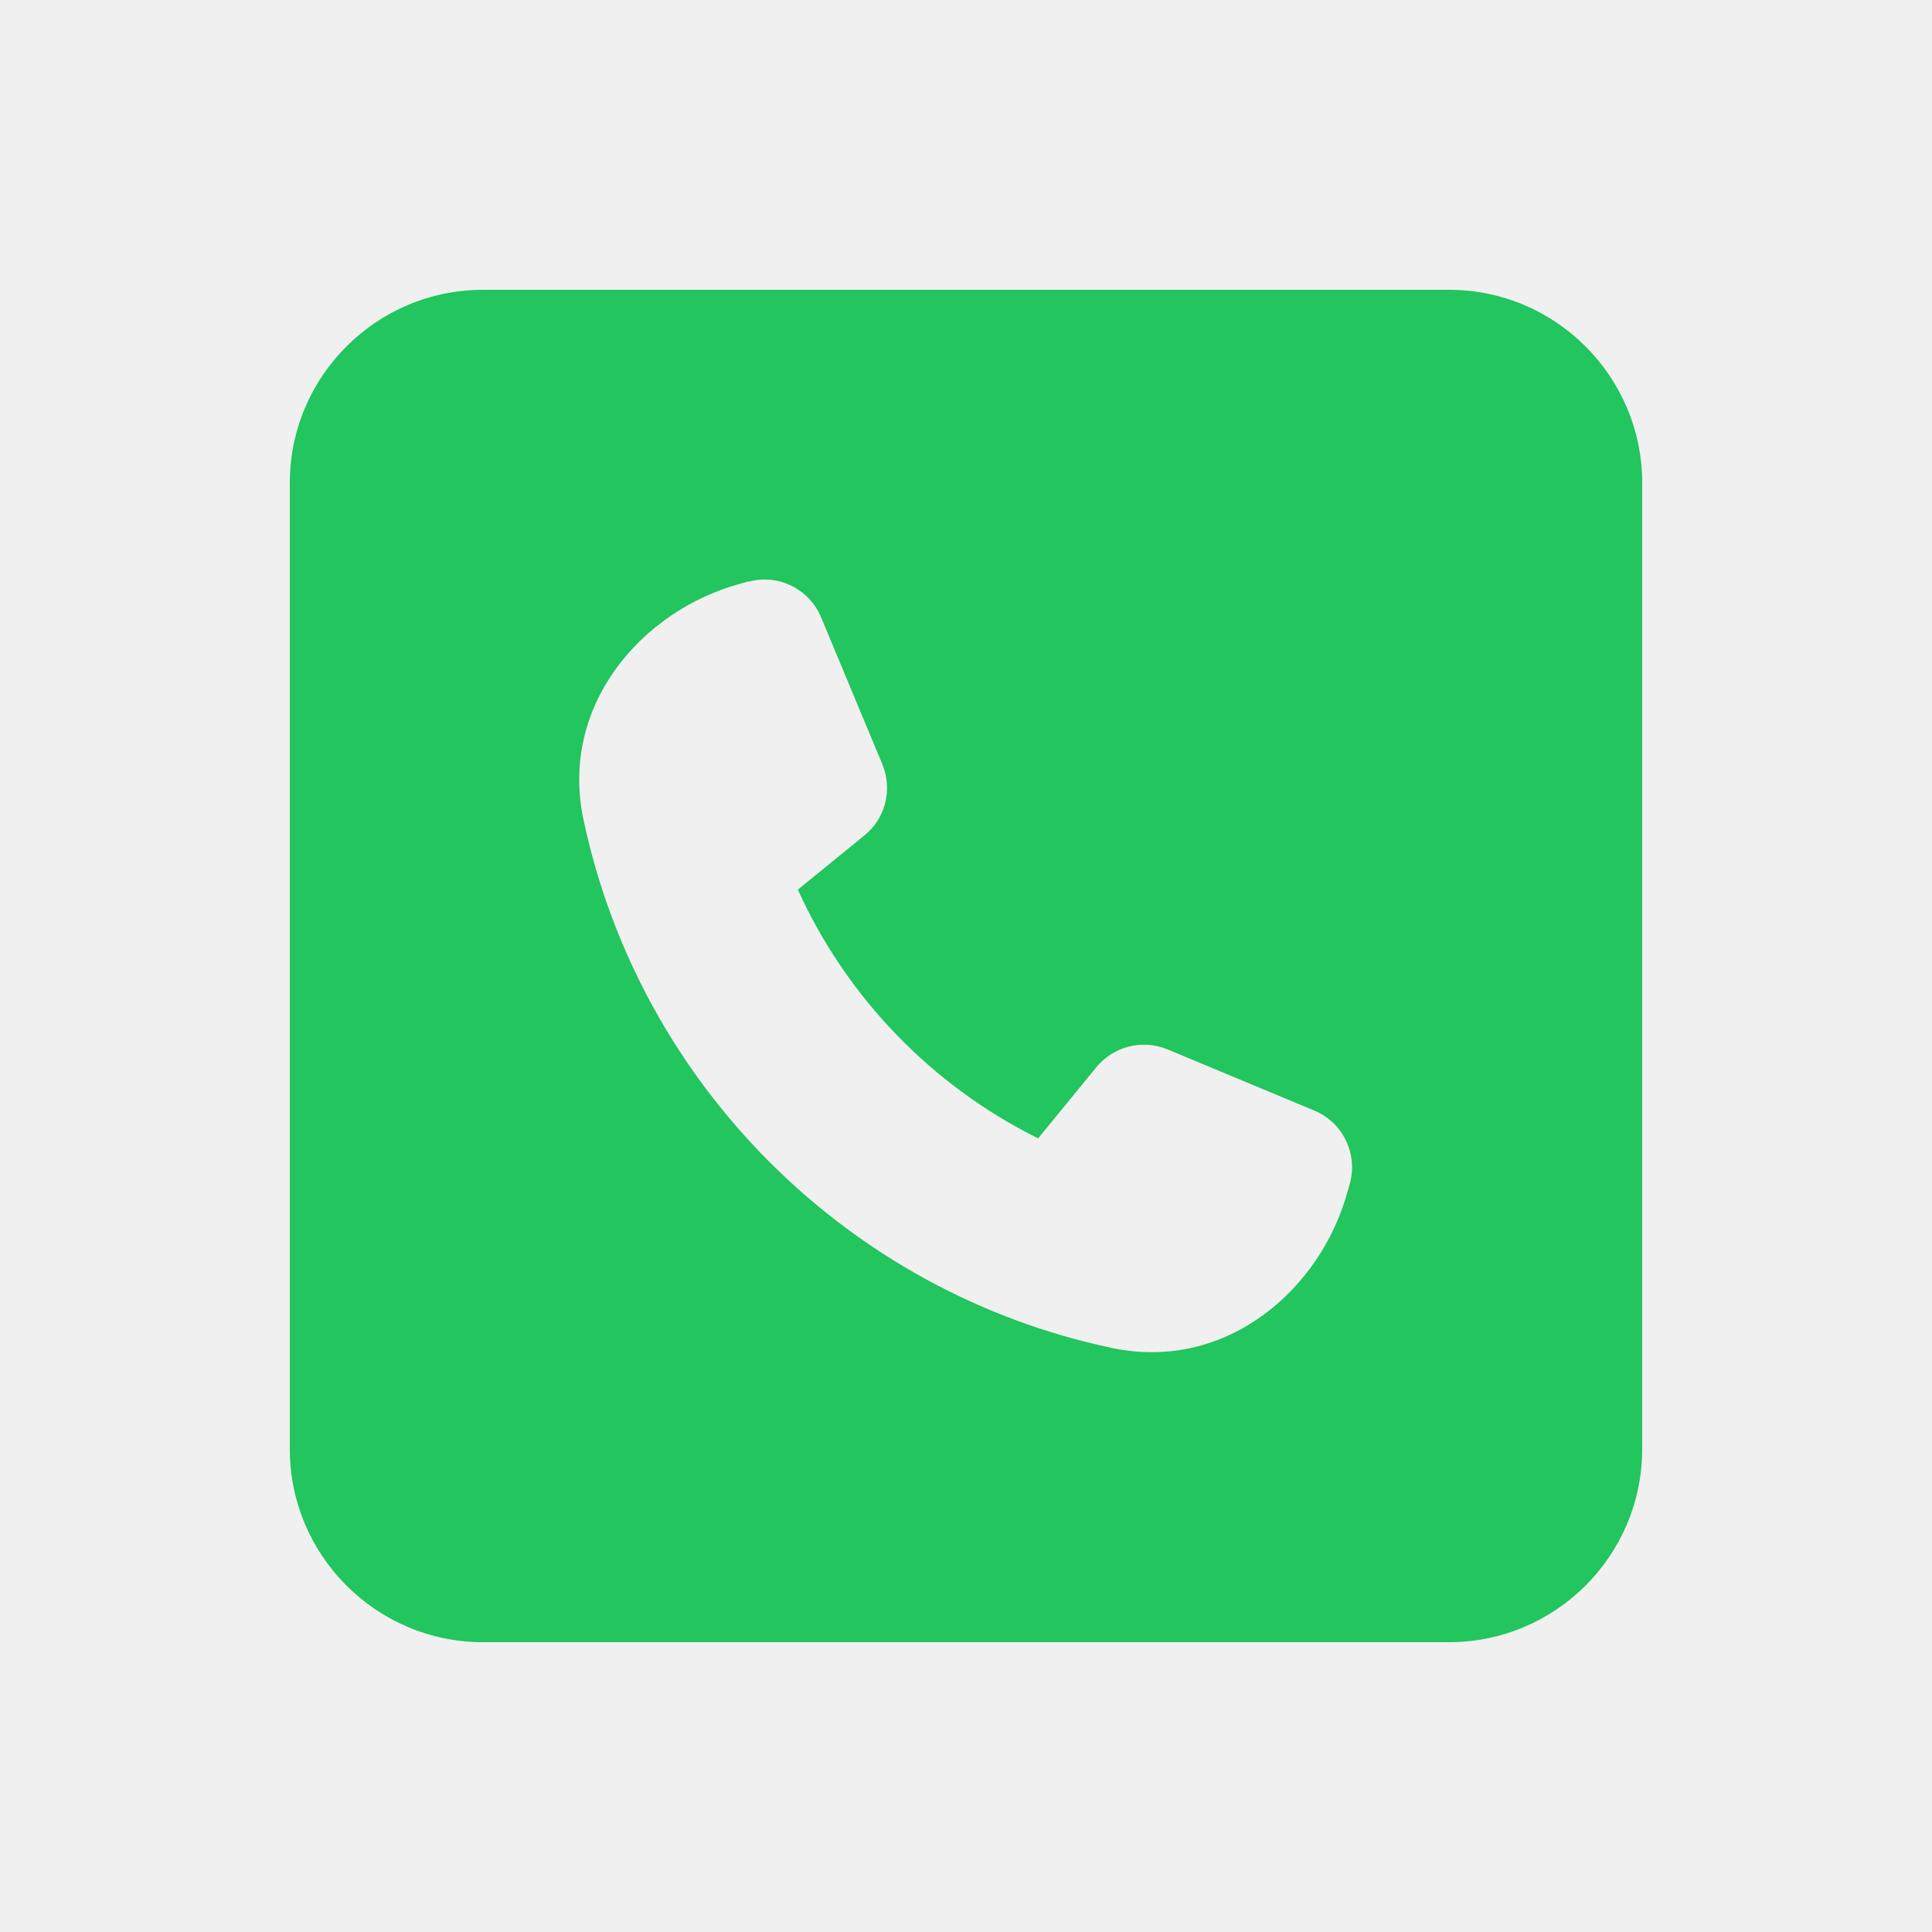
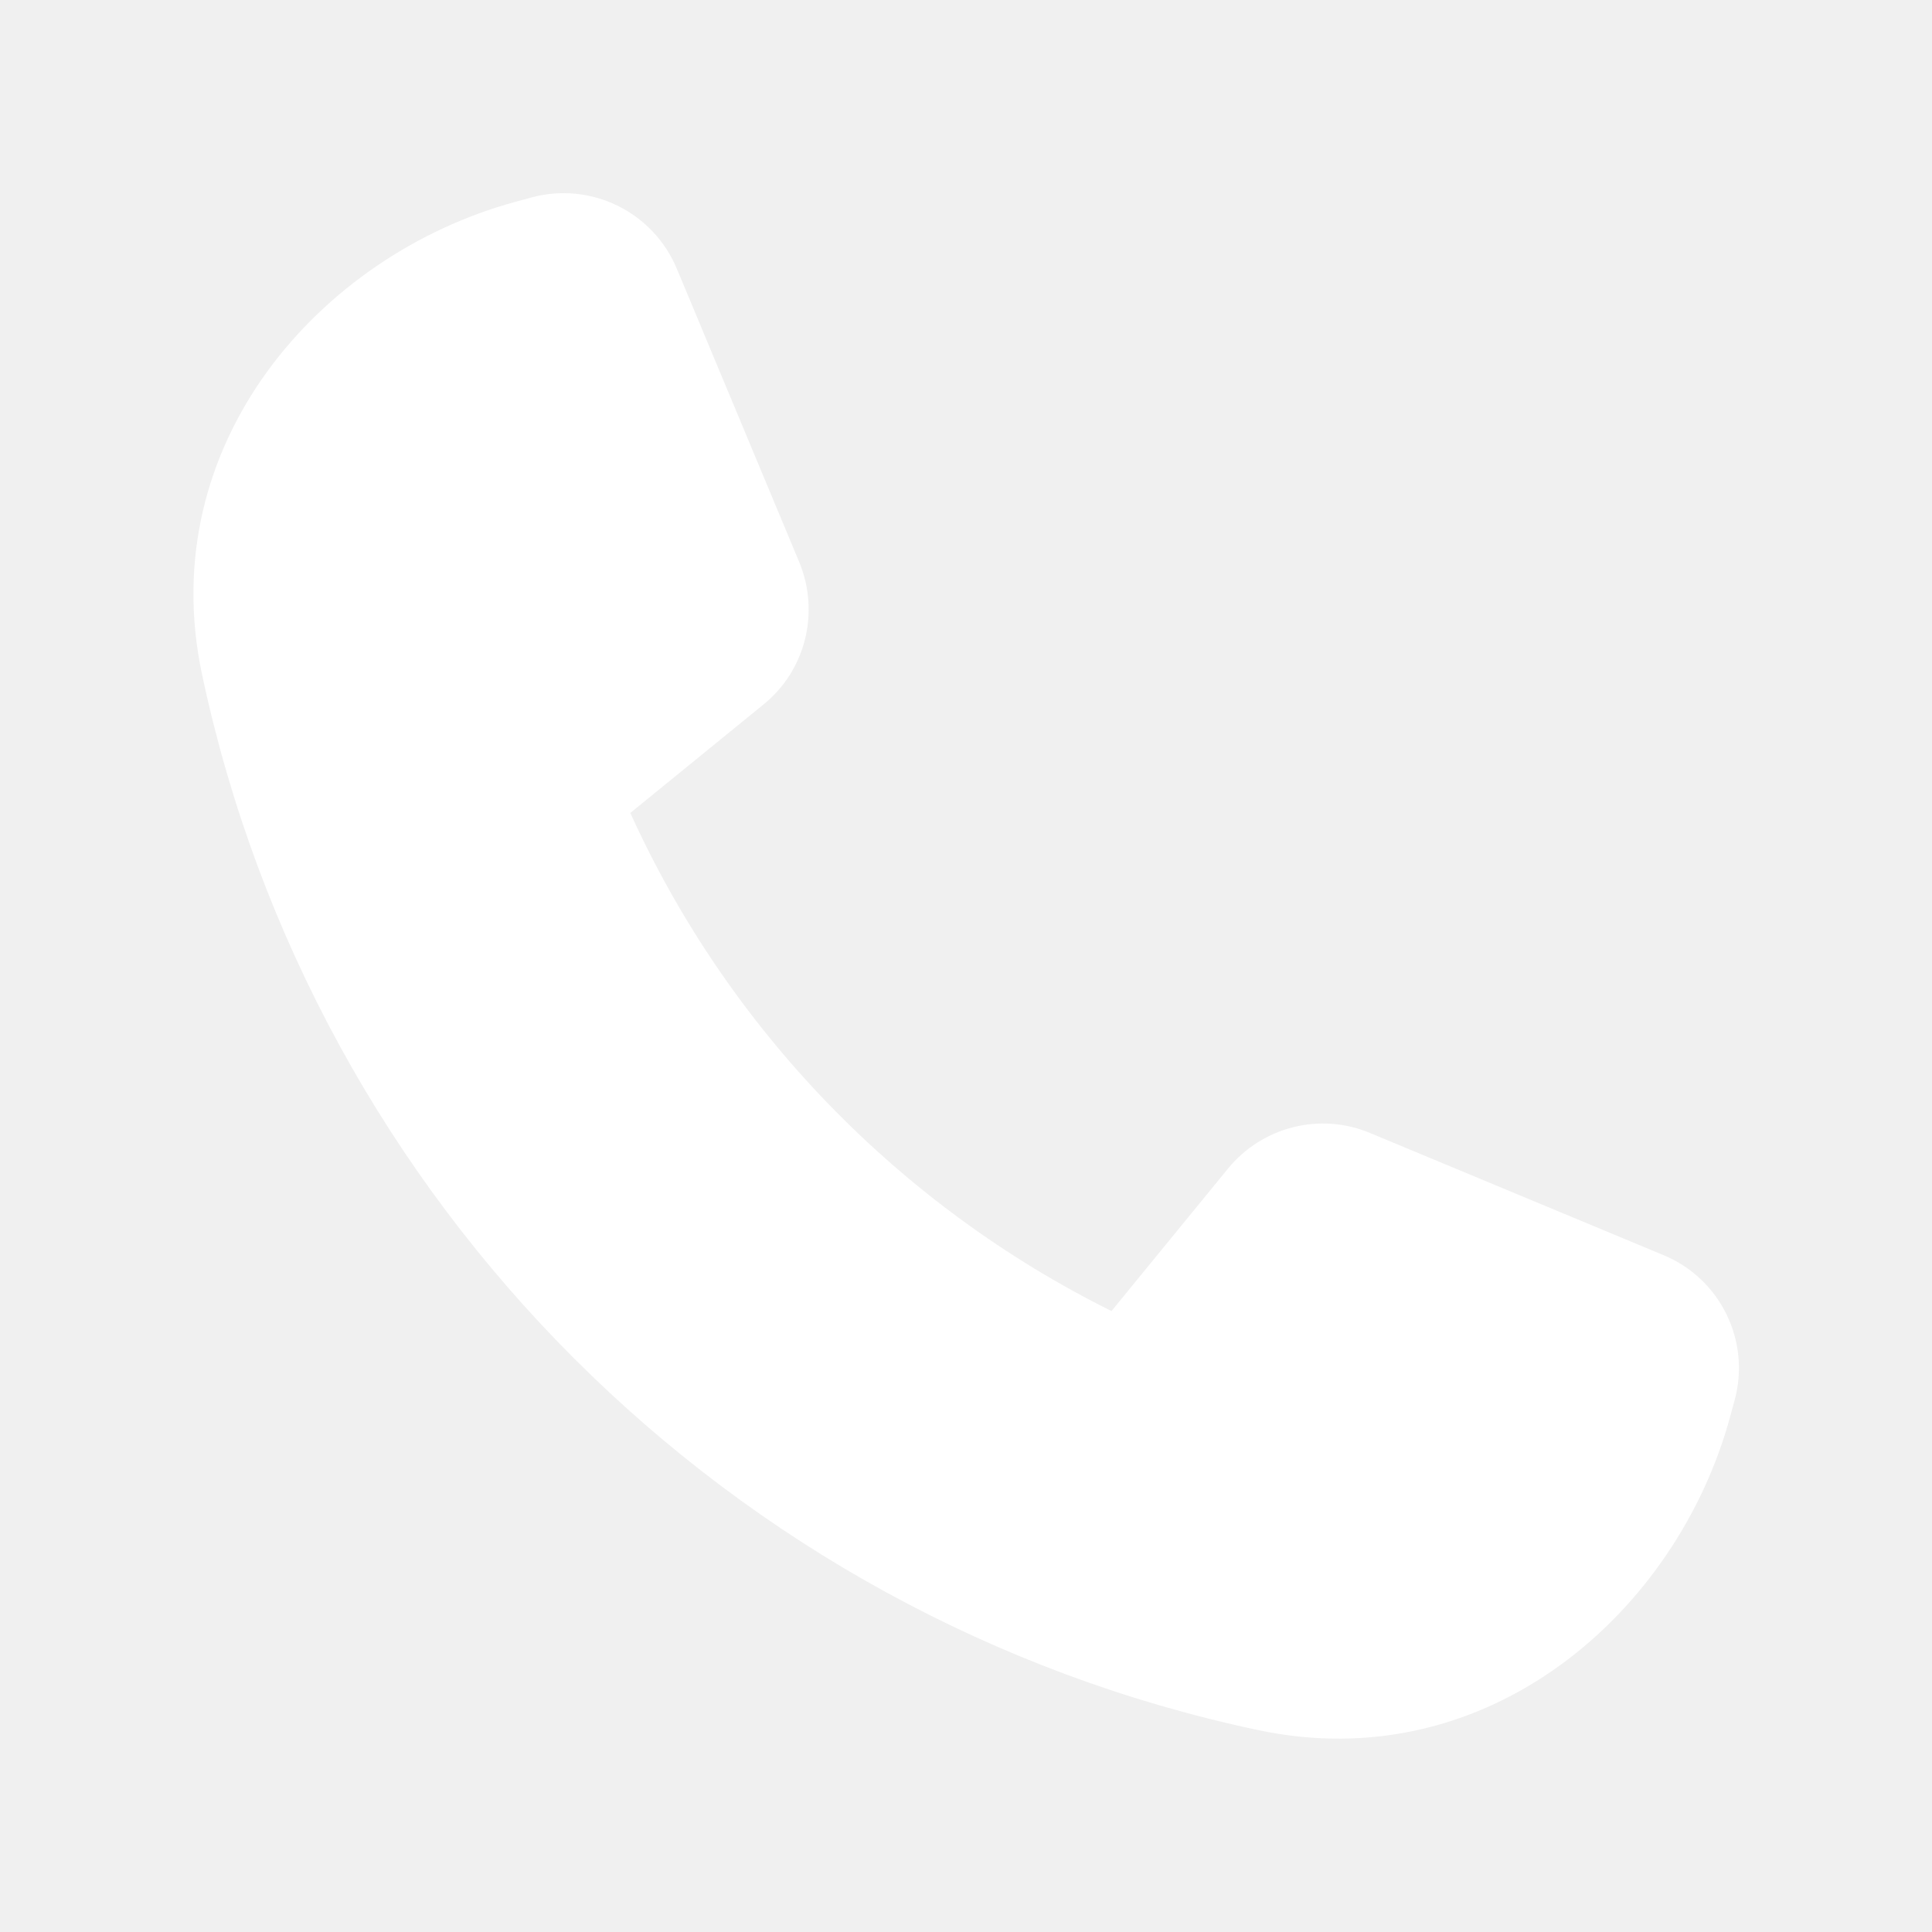
- <svg xmlns="http://www.w3.org/2000/svg" viewBox="0 0 640 640" width="56" height="56" fill="#22C55E">
-   <path d="M160 96C124.7 96 96 124.7 96 160L96 480C96 515.3 124.7 544 160 544L480 544C515.3 544 544 515.3 544 480L544 160C544 124.7 515.3 96 480 96L160 96zM248 192.7C257.8 190 268.1 195.1 272 204.5L292.3 253.2C295.7 261.5 293.4 271 286.4 276.7L264.3 294.7C280.5 330.5 308.8 359.7 343.9 377.1L363.2 353.5C368.9 346.6 378.4 344.2 386.7 347.6L435.4 367.9C444.8 371.8 449.8 382.1 447.2 391.9L446.4 394.7C437.6 427 406.3 454.6 368.2 446.5C280.7 428 211.9 359.1 193.3 271.6C185.2 233.5 212.8 202.2 245.1 193.4L247.9 192.6z" />
+ <svg xmlns="http://www.w3.org/2000/svg" viewBox="0 0 640 640" width="56" height="56" fill="#FFF">
+   <path d="M224.2 89C216.3 70.1 195.7 60.1 176.1 65.4L170.6 66.9C106 84.5 50.8 147.1 66.9 223.3C104 398.3 241.7 536 416.7 573.1C493 589.3 555.5 534 573.1 469.4L574.6 463.9C580 444.2 569.9 423.6 551.1 415.8L453.8 375.3C437.3 368.4 418.2 373.2 406.8 387.1L368.2 434.3C297.9 399.4 241.3 341 208.8 269.3L253 233.3C266.9 222 271.6 202.9 264.8 186.3L224.2 89z" />
</svg>
